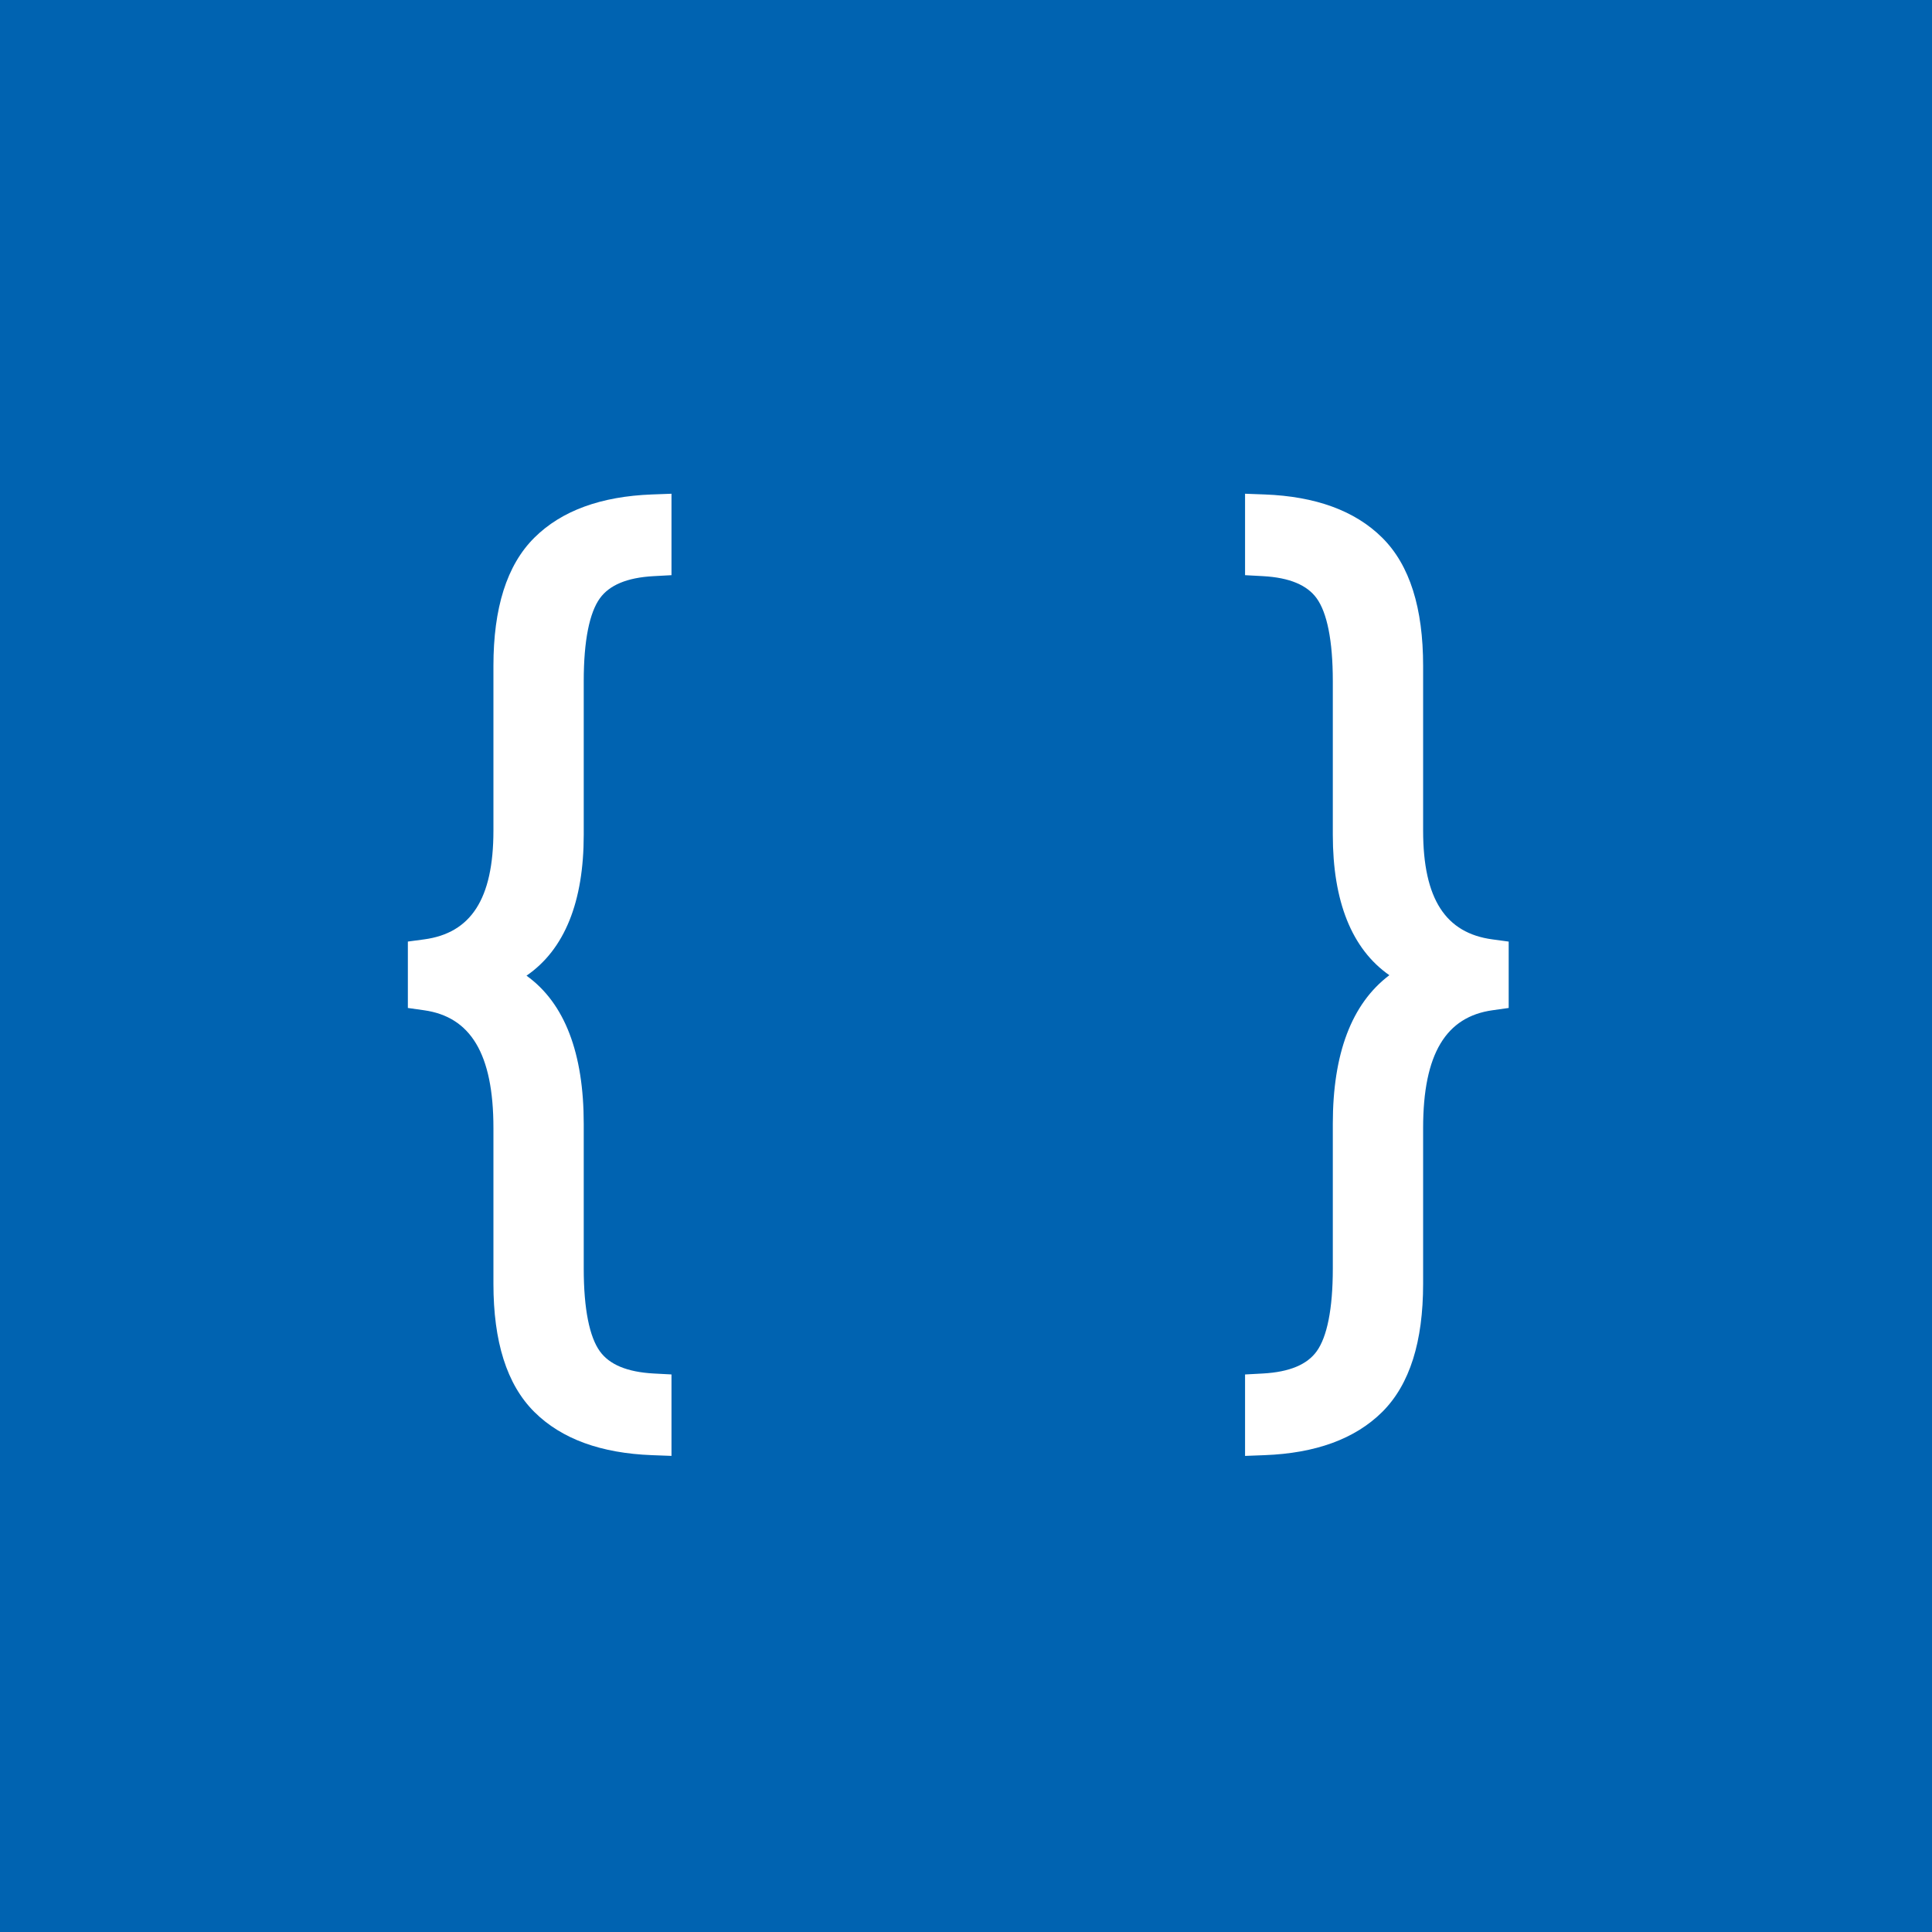
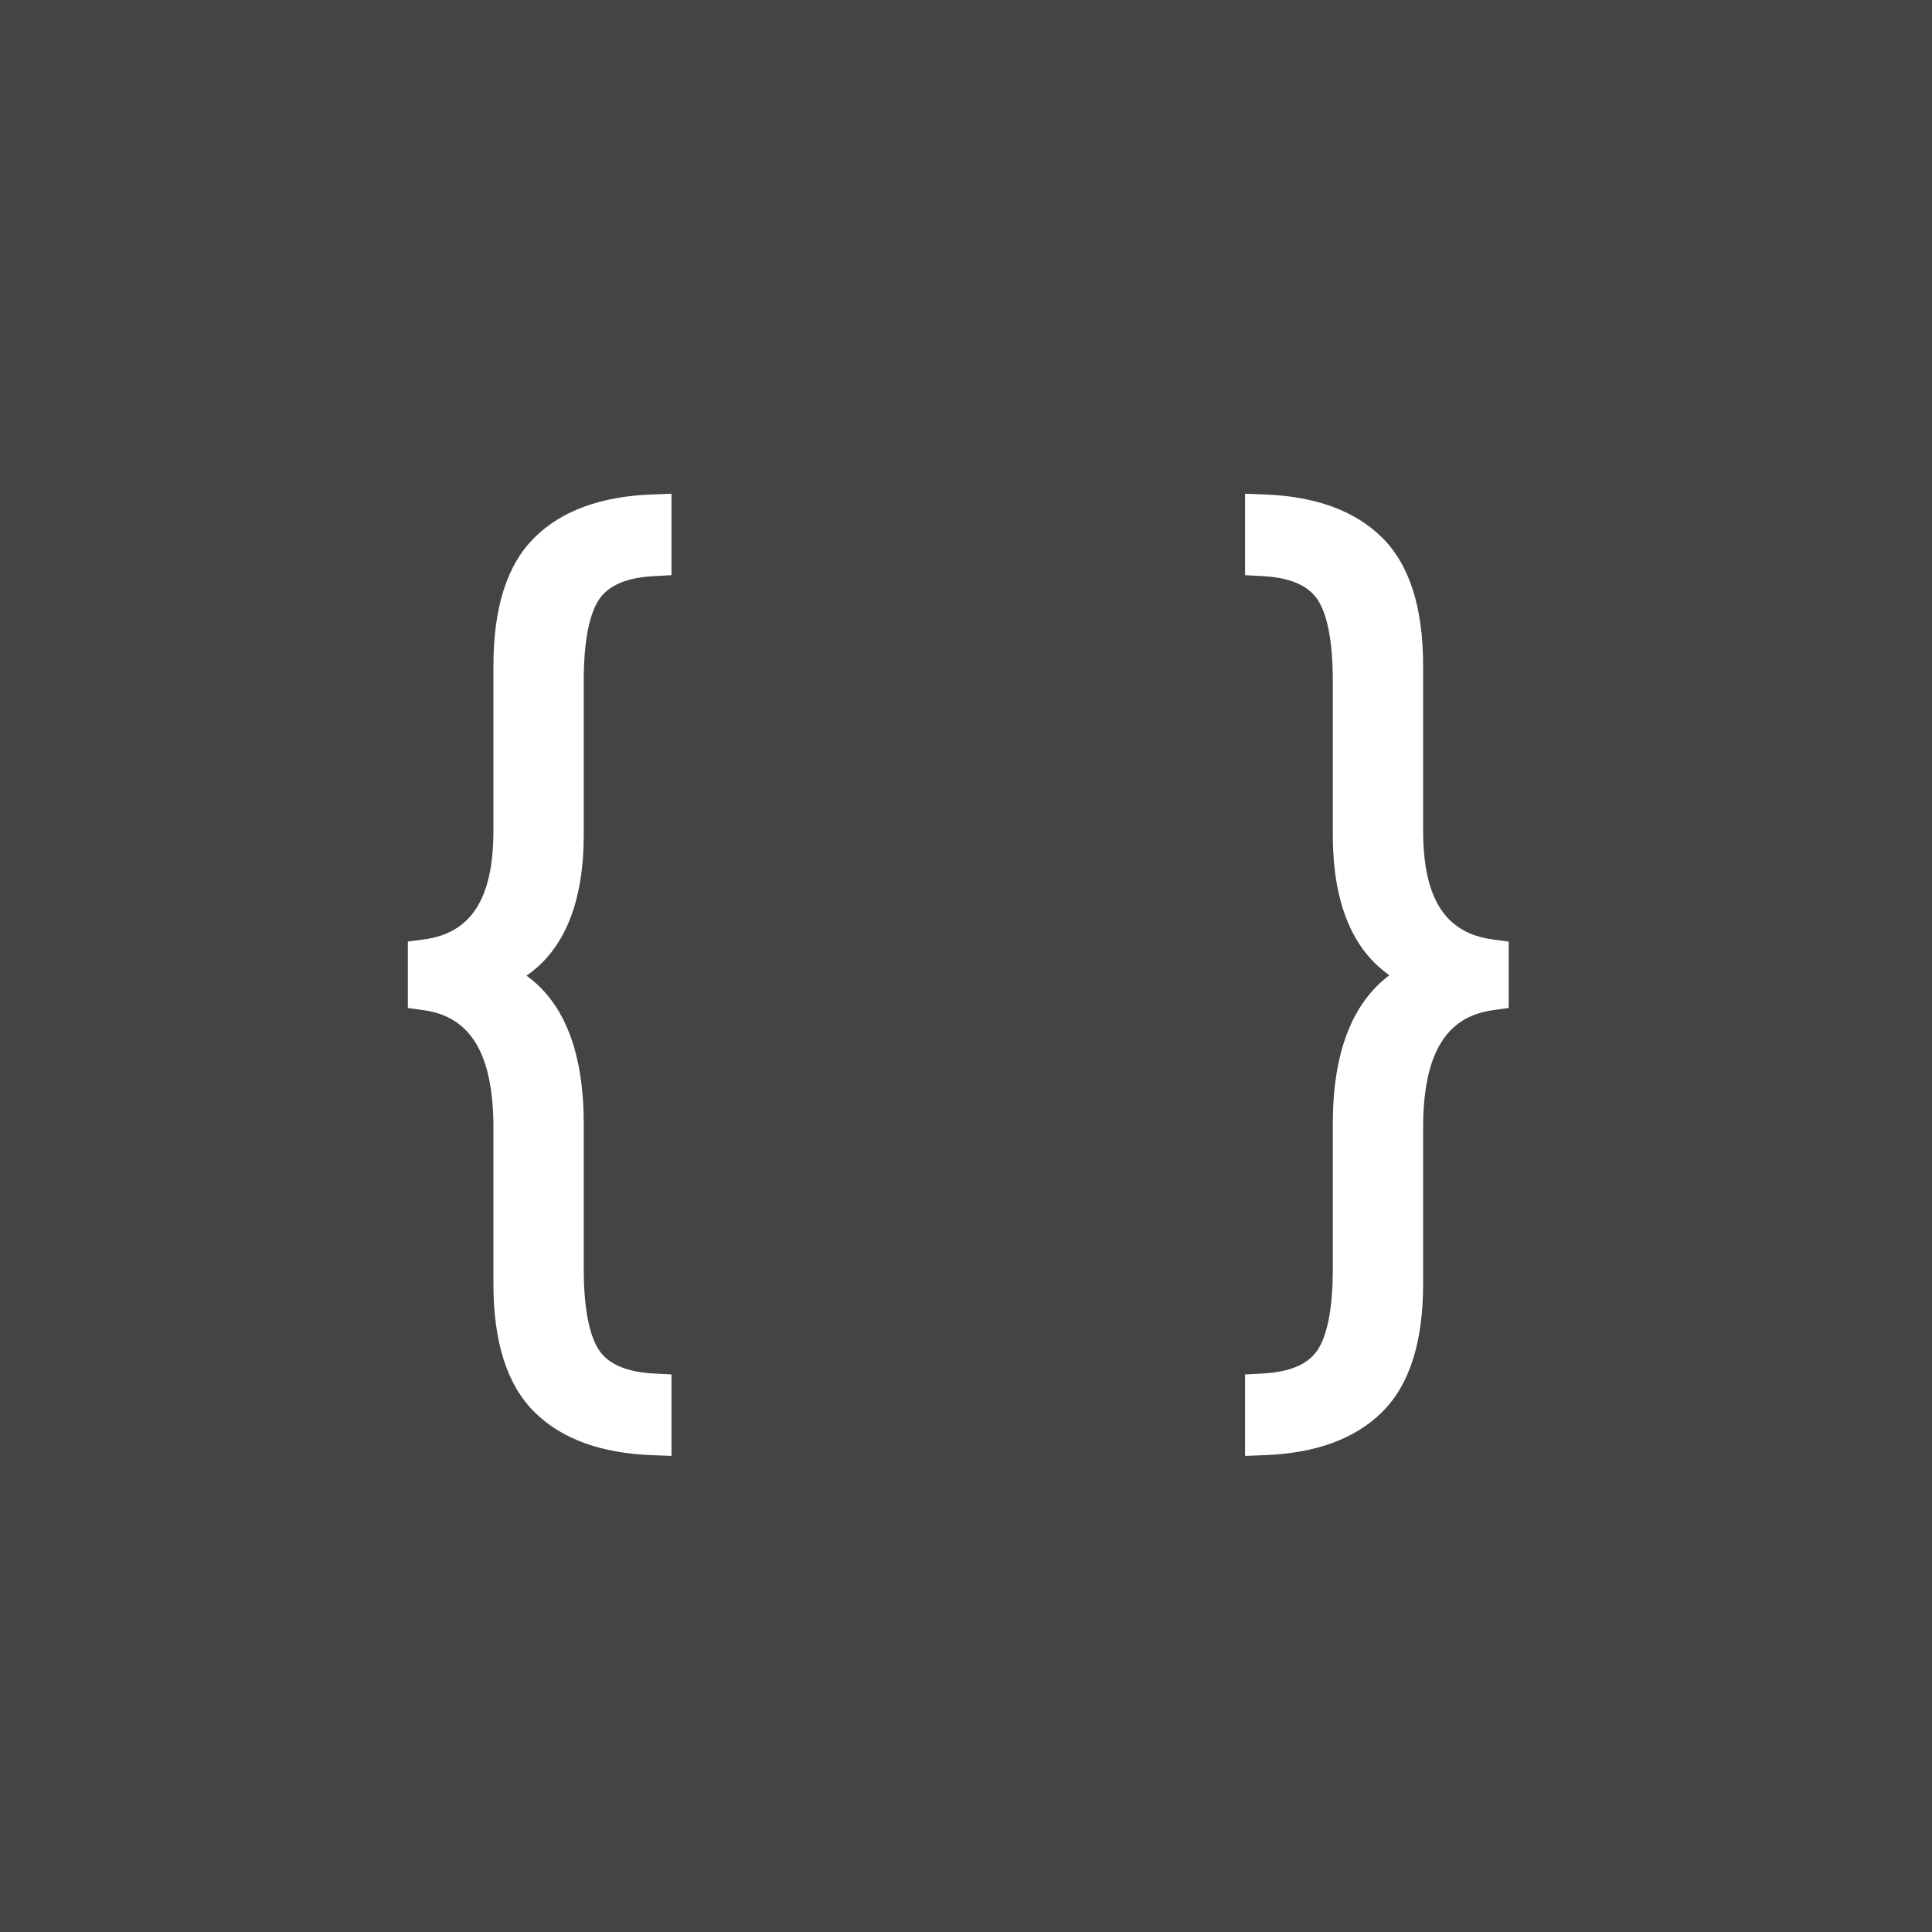
<svg xmlns="http://www.w3.org/2000/svg" width="512px" height="512px" viewBox="0 0 512 512" version="1.1">
  <defs />
  <g id="PRODUCTION-ICONS" stroke="none" stroke-width="1" fill="none" fill-rule="evenodd">
    <g id="luis-wht-bluBG-512p">
      <g id="LUIS">
-         <rect id="Rectangle-3-Copy-13" fill="#0063B1" x="0" y="0" width="512" height="512" />
+         <rect id="Rectangle-3-Copy-13" fill="#444444" x="0" y="0" width="512" height="512" />
        <path d="M395.494,248.945 L399.818,249.531 L399.818,267.121 L395.523,267.729 C383.258,269.453 377.142,279.192 377.142,298.922 L377.142,340.2 C377.142,355.492 373.632,366.892 366.299,374.186 C359.063,381.365 348.601,385.125 335.135,385.632 L329.953,385.831 L329.953,364.247 L334.674,363.991 C341.82,363.599 346.428,361.579 348.925,358.12 C351.662,354.343 353.209,346.981 353.209,336.172 L353.209,297.812 C353.209,279.283 358.158,266.017 368.193,258.439 C358.198,251.459 353.209,238.835 353.209,221.228 L353.209,180.502 C353.209,169.687 351.662,162.326 348.925,158.548 C346.428,155.095 341.82,153.07 334.674,152.683 L329.953,152.427 L329.953,130.843 L335.135,131.037 C348.601,131.543 359.063,135.309 366.299,142.494 C373.632,149.782 377.142,161.176 377.142,176.474 L377.142,220.119 C377.142,238.318 383.161,247.283 395.494,248.945 Z M141.611,142.495 C148.842,135.31 159.309,131.544 172.775,131.037 L177.952,130.844 L177.952,152.428 L173.236,152.684 C166.085,153.07 161.483,155.096 158.979,158.549 C156.243,162.326 154.696,169.688 154.696,180.502 L154.696,221.229 C154.696,238.938 149.65,251.619 139.529,258.565 C149.672,265.841 154.696,279.148 154.696,297.813 L154.696,336.173 C154.696,346.982 156.243,354.343 158.979,358.121 C161.483,361.58 166.085,363.599 173.236,363.992 L177.952,364.242 L177.952,385.826 L172.775,385.632 C159.309,385.126 148.842,381.365 141.611,374.186 C134.273,366.893 130.763,355.492 130.763,340.201 L130.763,298.922 C130.763,279.193 124.653,269.454 112.382,267.73 L108.087,267.121 L108.087,249.525 L112.41,248.945 C124.744,247.284 130.763,238.318 130.763,220.12 L130.763,176.474 C130.763,161.177 134.273,149.782 141.611,142.495 Z" id="Combined-Shape" fill="#FFFFFF" />
      </g>
    </g>
  </g>
</svg>
